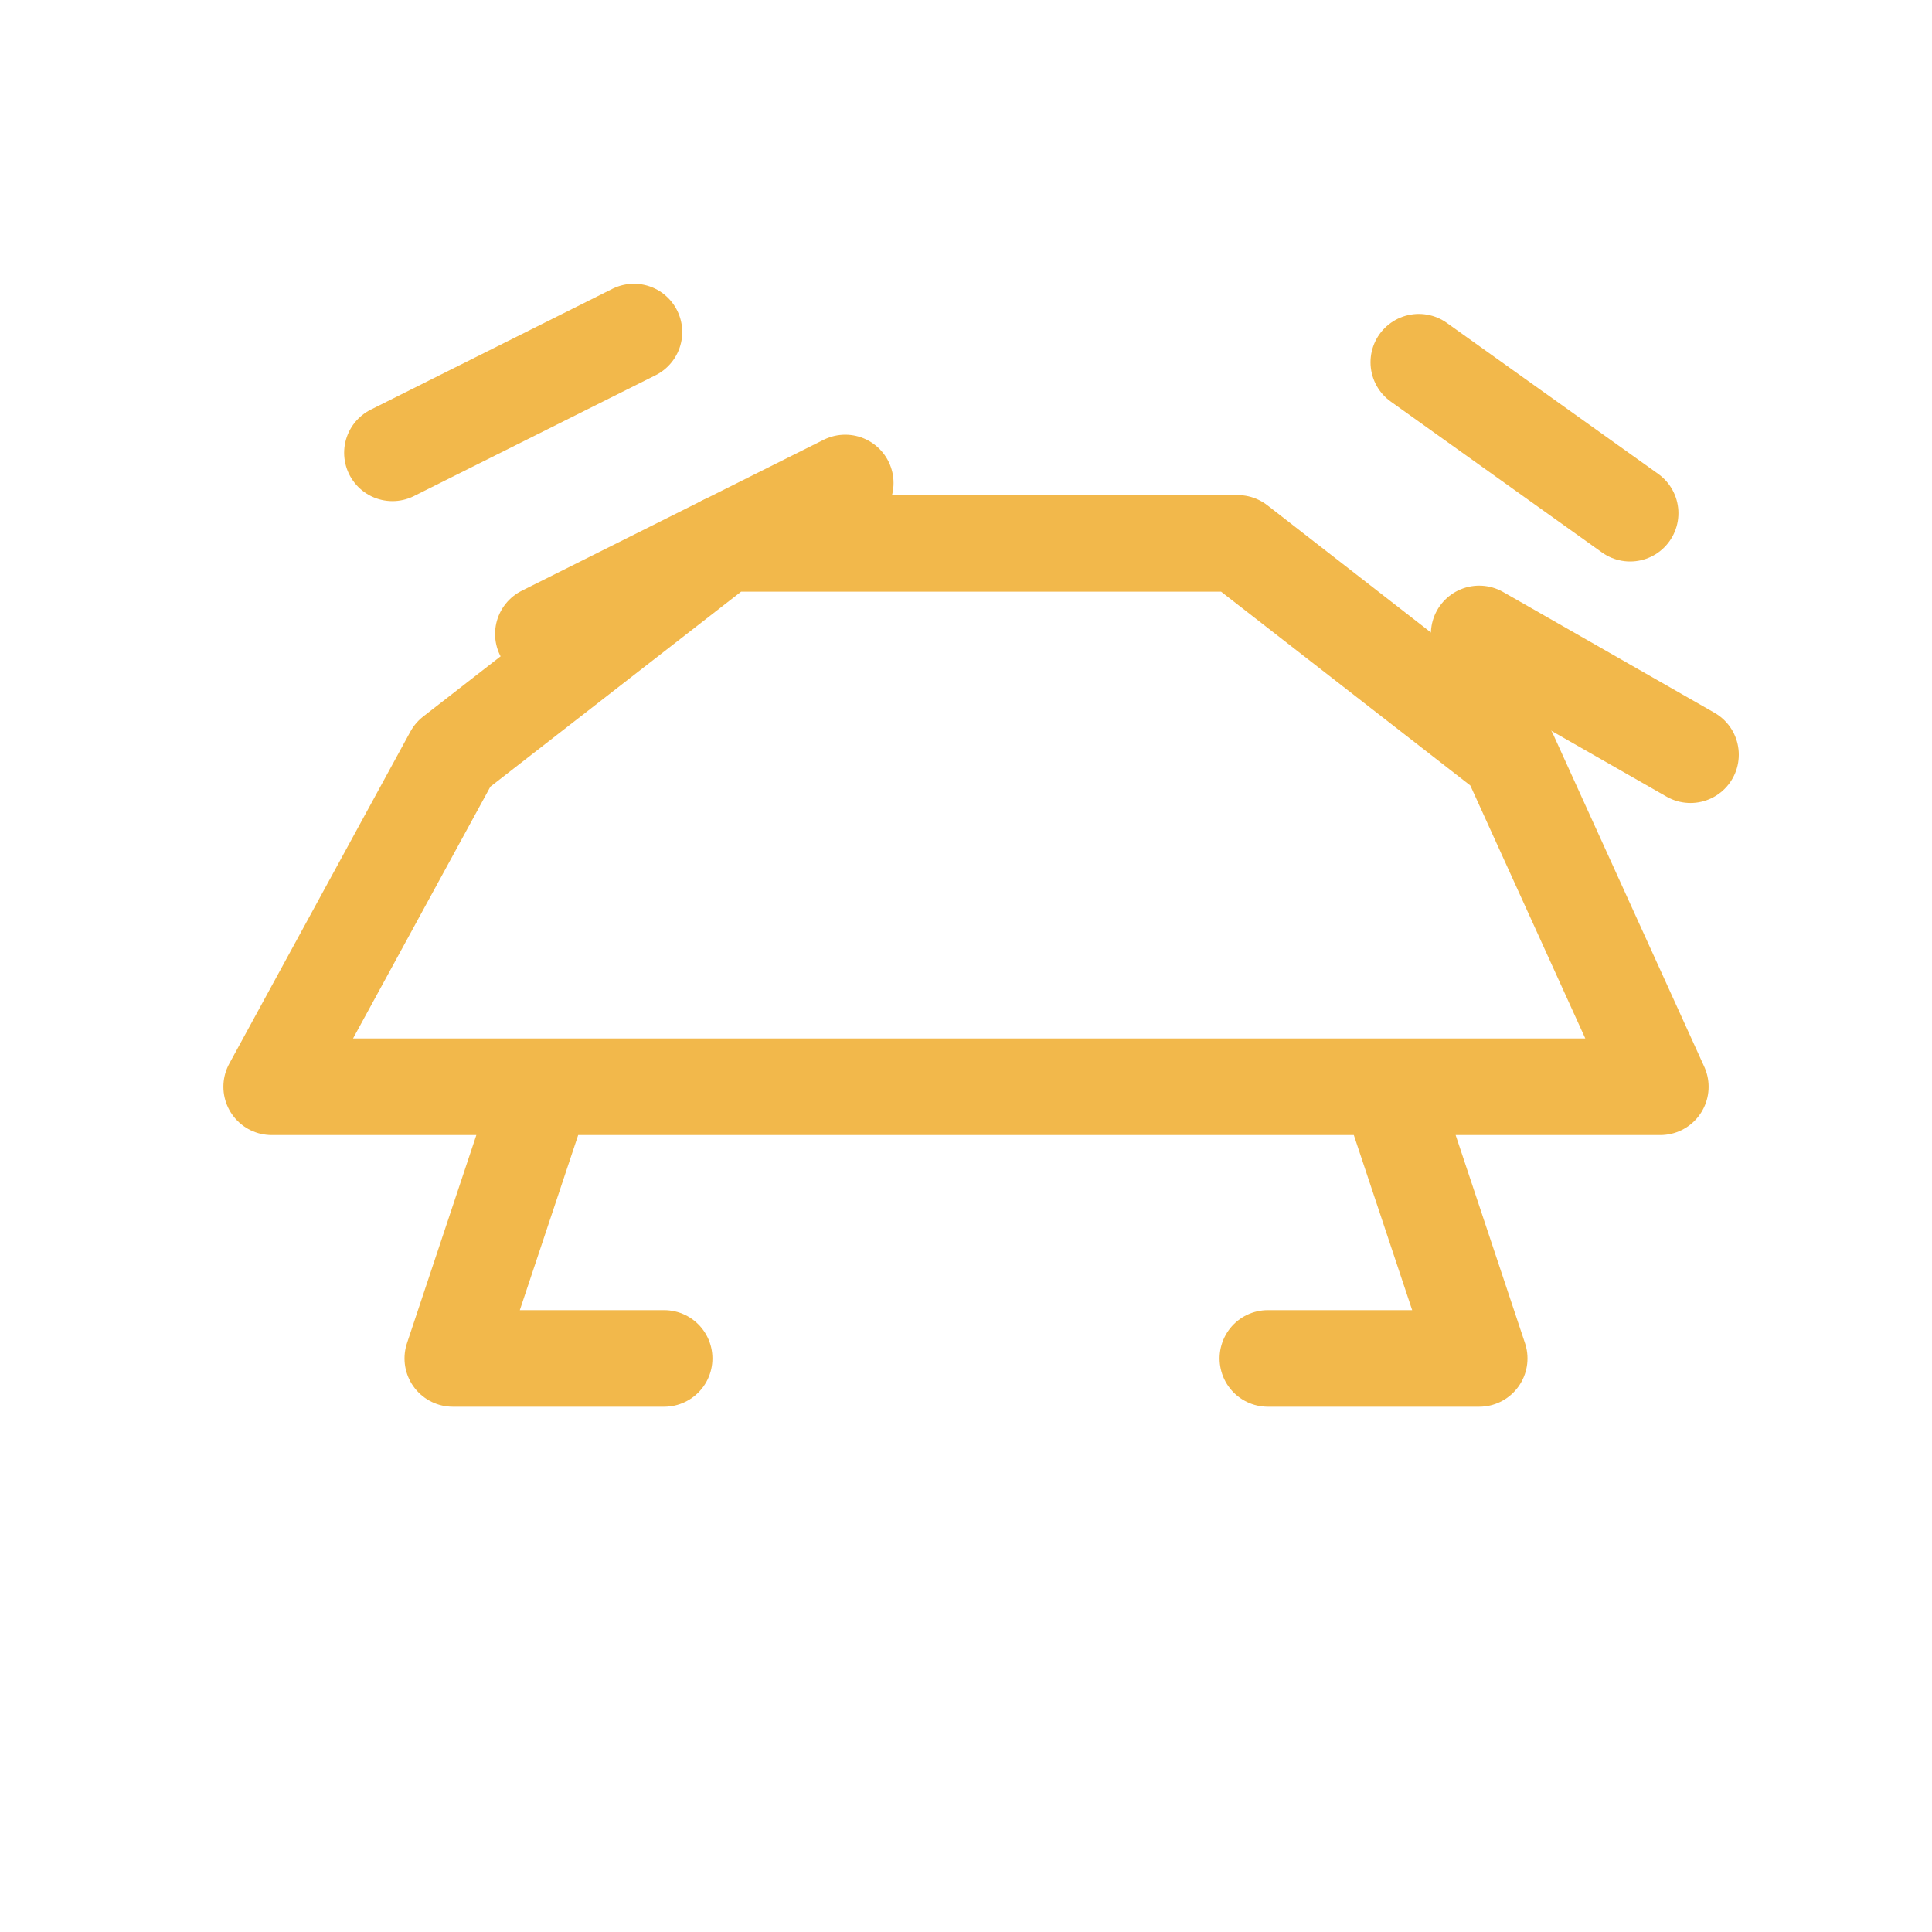
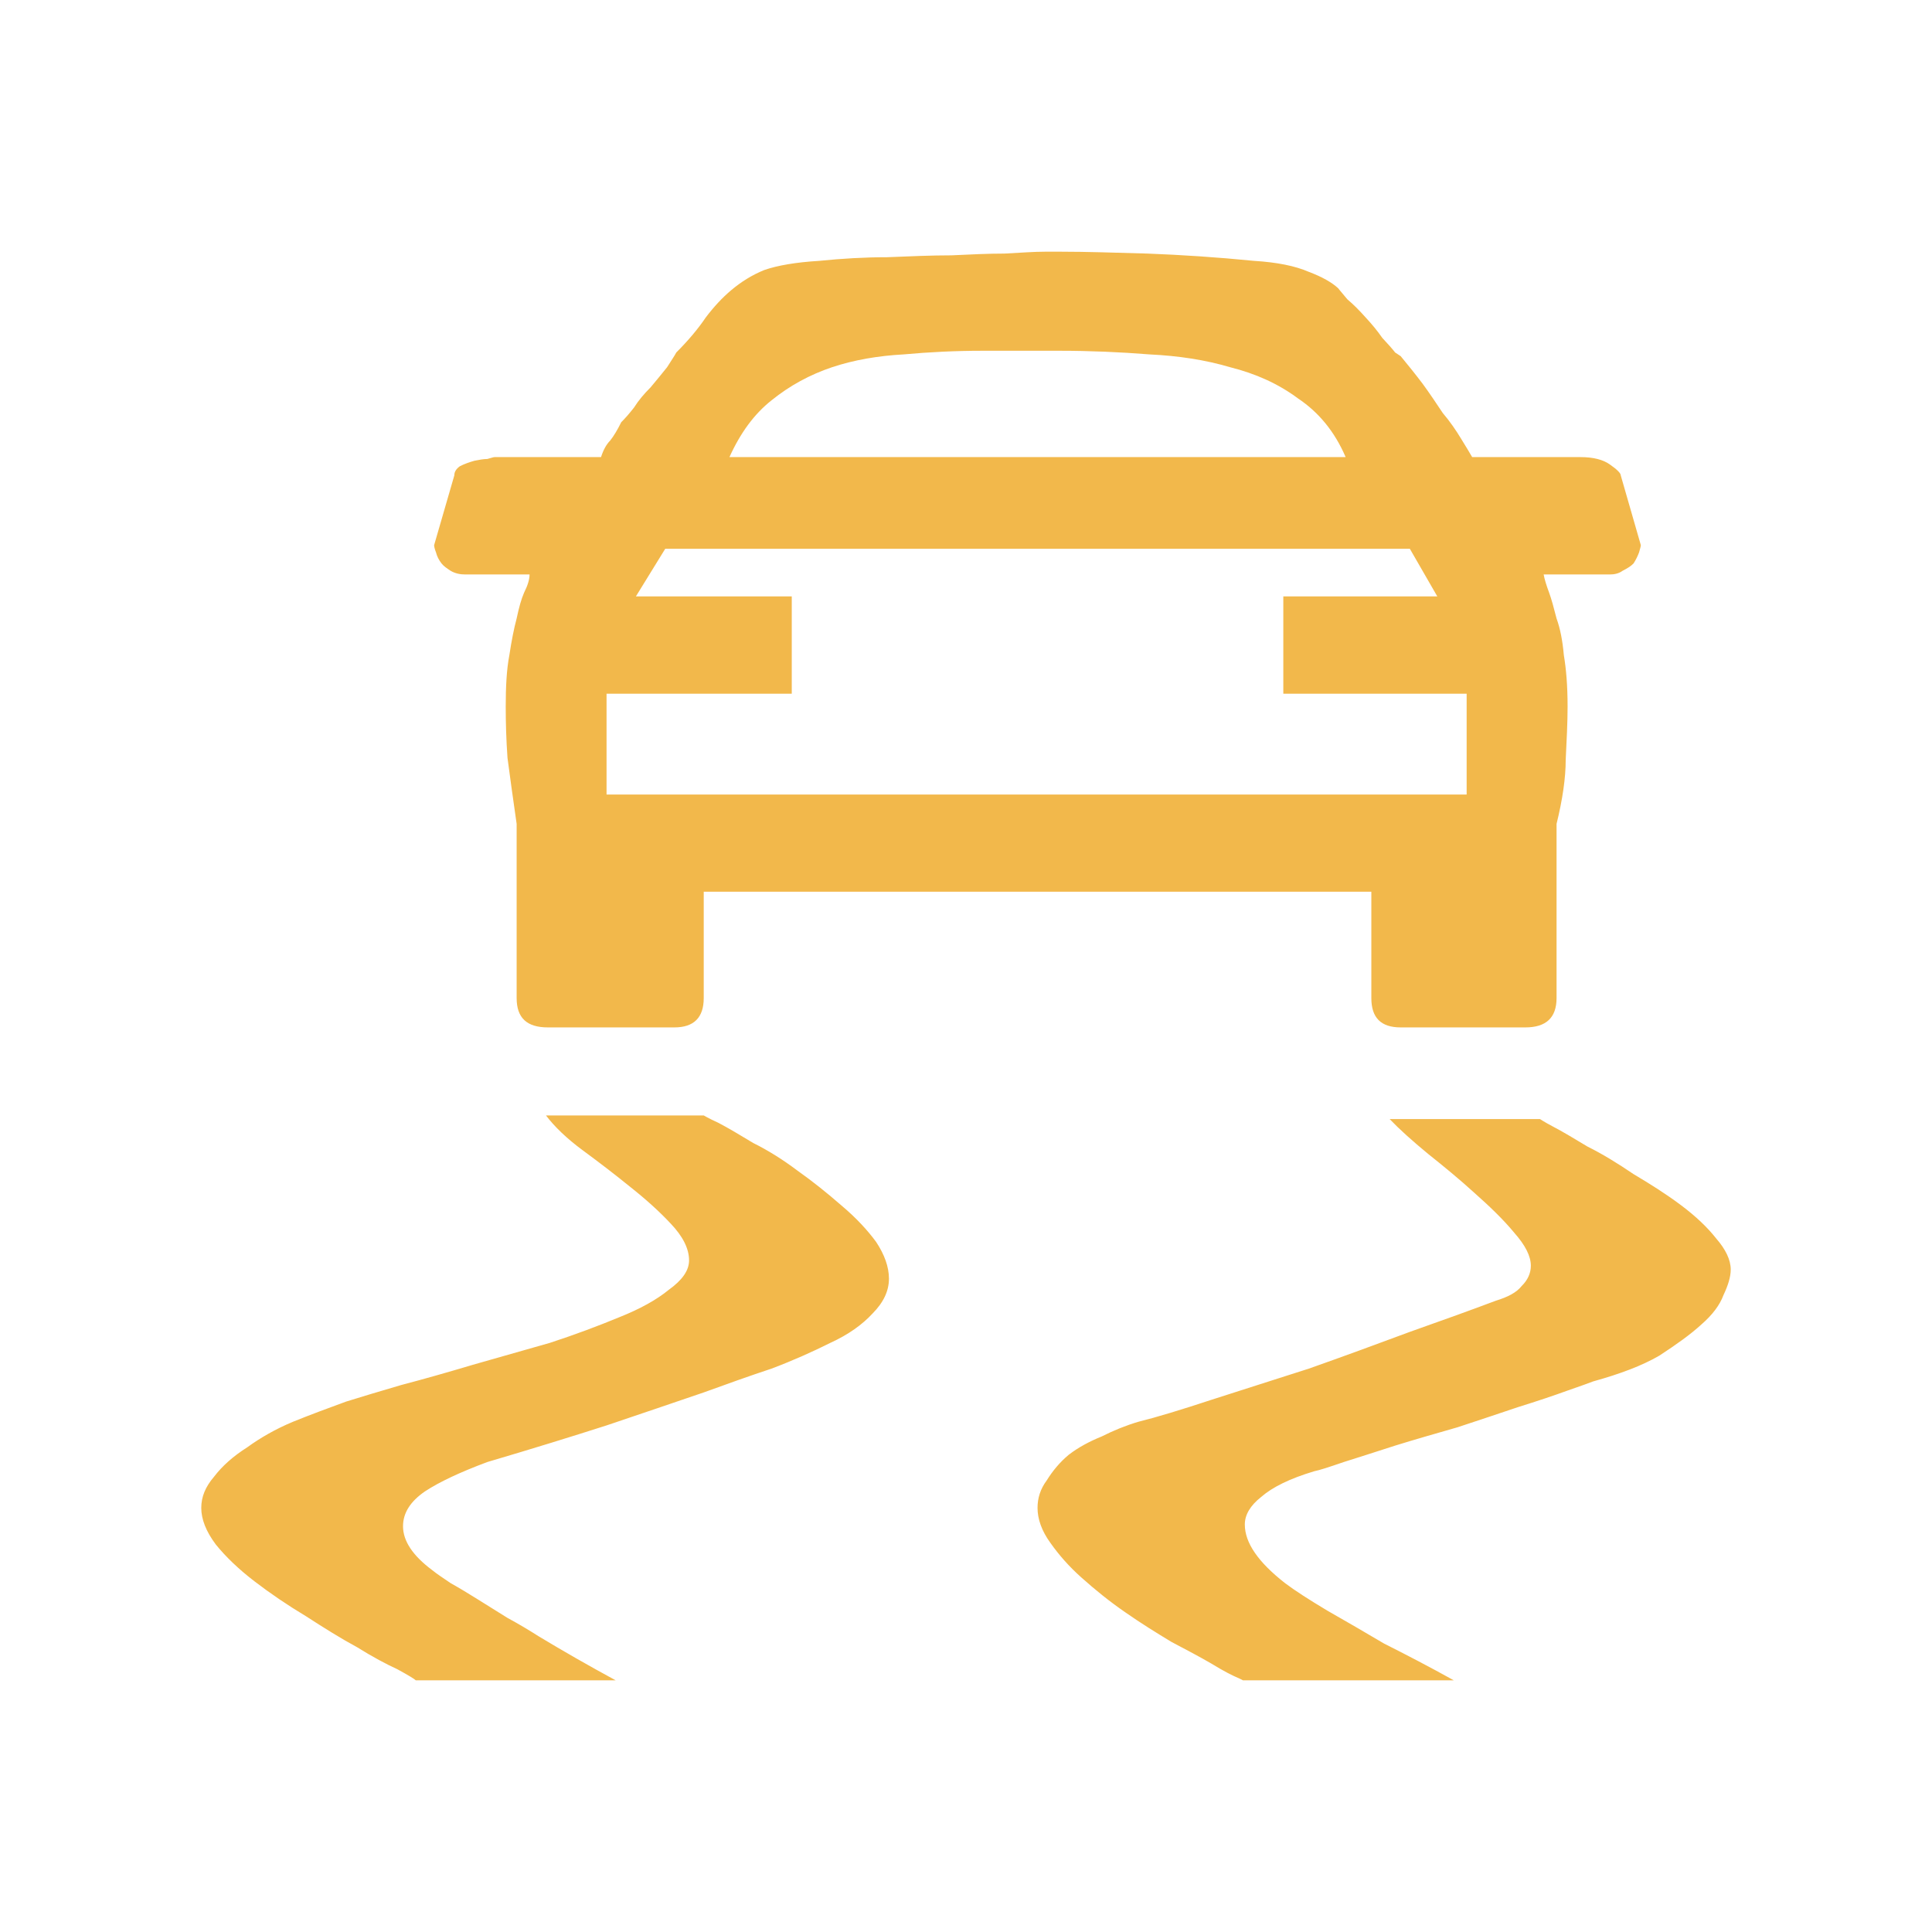
- <svg xmlns="http://www.w3.org/2000/svg" width="64" height="64" viewBox="0 0 64 64">
-   <g fill="none" stroke="#f2b84b" stroke-width="3.2" stroke-linecap="round" stroke-linejoin="round">
-     <path d="M9 36h46l-5-11-9-7H24l-9 7zM18 36l-3 9h7m24-9 3 9h-7" />
-     <path d="M13 15l8-4m-3 10 10-5M47 12l7 5m-5 4 7 4" />
+ <svg xmlns="http://www.w3.org/2000/svg" width="96" height="96" viewBox="0 0 96 96">
+   <g fill="#f2b84b" transform="translate(8.268585 77.11511) scale(5.832134)">
+     <path transform="translate(0 0)" d="M 2.266 0.156 C 2.305 0.188 2.359 0.223 2.422 0.266 C 2.492 0.305 2.57 0.352 2.656 0.406 C 2.738 0.457 2.82 0.508 2.906 0.562 C 3 0.613 3.086 0.664 3.172 0.719 C 3.379 0.844 3.598 0.969 3.828 1.094 L 2.125 1.094 C 2.113 1.082 2.062 1.051 1.969 1 C 1.875 0.957 1.758 0.895 1.625 0.812 C 1.488 0.738 1.344 0.648 1.188 0.547 C 1.031 0.453 0.883 0.352 0.75 0.25 C 0.613 0.145 0.504 0.039 0.422 -0.062 C 0.336 -0.176 0.297 -0.281 0.297 -0.375 C 0.297 -0.469 0.332 -0.555 0.406 -0.641 C 0.477 -0.734 0.57 -0.816 0.688 -0.891 C 0.801 -0.973 0.93 -1.047 1.078 -1.109 C 1.234 -1.172 1.383 -1.227 1.531 -1.281 C 1.656 -1.32 1.812 -1.367 2 -1.422 C 2.195 -1.473 2.398 -1.531 2.609 -1.594 C 2.828 -1.656 3.047 -1.719 3.266 -1.781 C 3.484 -1.852 3.68 -1.926 3.859 -2 C 4.035 -2.07 4.176 -2.148 4.281 -2.234 C 4.395 -2.316 4.453 -2.398 4.453 -2.484 C 4.453 -2.586 4.398 -2.691 4.297 -2.797 C 4.203 -2.898 4.086 -3.004 3.953 -3.109 C 3.828 -3.211 3.691 -3.316 3.547 -3.422 C 3.41 -3.523 3.305 -3.625 3.234 -3.719 L 4.578 -3.719 C 4.578 -3.719 4.617 -3.695 4.703 -3.656 C 4.785 -3.613 4.883 -3.555 5 -3.484 C 5.125 -3.422 5.25 -3.344 5.375 -3.25 C 5.508 -3.156 5.633 -3.055 5.75 -2.953 C 5.875 -2.848 5.973 -2.742 6.047 -2.641 C 6.117 -2.535 6.156 -2.43 6.156 -2.328 C 6.156 -2.223 6.109 -2.125 6.016 -2.031 C 5.93 -1.938 5.812 -1.852 5.656 -1.781 C 5.508 -1.707 5.344 -1.633 5.156 -1.562 C 4.969 -1.5 4.773 -1.43 4.578 -1.359 C 4.328 -1.273 4.051 -1.18 3.75 -1.078 C 3.457 -0.984 3.117 -0.879 2.734 -0.766 C 2.504 -0.68 2.328 -0.598 2.203 -0.516 C 2.078 -0.43 2.016 -0.332 2.016 -0.219 C 2.016 -0.094 2.098 0.031 2.266 0.156 Z M 9.531 0.266 C 9.613 0.328 9.734 0.406 9.891 0.5 C 10.055 0.594 10.219 0.688 10.375 0.781 C 10.562 0.875 10.758 0.977 10.969 1.094 L 9.172 1.094 C 9.172 1.094 9.16 1.086 9.141 1.078 C 9.086 1.055 9.008 1.016 8.906 0.953 C 8.812 0.898 8.695 0.836 8.562 0.766 C 8.438 0.691 8.305 0.609 8.172 0.516 C 8.035 0.422 7.91 0.32 7.797 0.219 C 7.691 0.125 7.602 0.023 7.531 -0.078 C 7.457 -0.18 7.422 -0.281 7.422 -0.375 C 7.422 -0.457 7.445 -0.535 7.5 -0.609 C 7.551 -0.691 7.613 -0.766 7.688 -0.828 C 7.77 -0.891 7.863 -0.941 7.969 -0.984 C 8.07 -1.035 8.176 -1.078 8.281 -1.109 C 8.438 -1.148 8.645 -1.211 8.906 -1.297 C 9.164 -1.379 9.441 -1.469 9.734 -1.562 C 10.023 -1.664 10.312 -1.77 10.594 -1.875 C 10.883 -1.977 11.129 -2.066 11.328 -2.141 C 11.43 -2.172 11.504 -2.211 11.547 -2.266 C 11.598 -2.316 11.625 -2.375 11.625 -2.438 C 11.625 -2.52 11.578 -2.613 11.484 -2.719 C 11.391 -2.832 11.273 -2.945 11.141 -3.062 C 11.016 -3.176 10.883 -3.285 10.75 -3.391 C 10.613 -3.504 10.504 -3.602 10.422 -3.688 L 11.703 -3.688 C 11.703 -3.688 11.738 -3.664 11.812 -3.625 C 11.895 -3.582 11.992 -3.523 12.109 -3.453 C 12.234 -3.391 12.363 -3.312 12.5 -3.219 C 12.645 -3.133 12.781 -3.047 12.906 -2.953 C 13.031 -2.859 13.129 -2.766 13.203 -2.672 C 13.285 -2.578 13.328 -2.488 13.328 -2.406 C 13.328 -2.344 13.305 -2.27 13.266 -2.188 C 13.234 -2.102 13.172 -2.02 13.078 -1.938 C 12.984 -1.852 12.863 -1.766 12.719 -1.672 C 12.57 -1.586 12.383 -1.516 12.156 -1.453 C 12.125 -1.441 12.051 -1.414 11.938 -1.375 C 11.82 -1.332 11.68 -1.285 11.516 -1.234 C 11.359 -1.18 11.188 -1.125 11 -1.062 C 10.812 -1.008 10.633 -0.957 10.469 -0.906 C 10.301 -0.852 10.156 -0.805 10.031 -0.766 C 9.906 -0.723 9.82 -0.695 9.781 -0.688 C 9.57 -0.625 9.422 -0.551 9.328 -0.469 C 9.234 -0.395 9.188 -0.316 9.188 -0.234 C 9.188 -0.078 9.301 0.086 9.531 0.266 Z M 4.578 -5.625 L 4.578 -4.719 C 4.578 -4.551 4.492 -4.469 4.328 -4.469 L 3.25 -4.469 C 3.07 -4.469 2.984 -4.551 2.984 -4.719 L 2.984 -6.203 C 2.953 -6.422 2.926 -6.609 2.906 -6.766 C 2.895 -6.922 2.891 -7.066 2.891 -7.203 C 2.891 -7.367 2.898 -7.516 2.922 -7.641 C 2.941 -7.766 2.961 -7.867 2.984 -7.953 C 3.004 -8.047 3.023 -8.117 3.047 -8.172 C 3.078 -8.234 3.094 -8.285 3.094 -8.328 L 2.547 -8.328 C 2.504 -8.328 2.461 -8.336 2.422 -8.359 C 2.391 -8.379 2.363 -8.398 2.344 -8.422 C 2.32 -8.453 2.305 -8.484 2.297 -8.516 C 2.285 -8.547 2.281 -8.566 2.281 -8.578 L 2.453 -9.172 C 2.453 -9.203 2.469 -9.227 2.5 -9.25 C 2.539 -9.27 2.582 -9.285 2.625 -9.297 C 2.664 -9.305 2.703 -9.312 2.734 -9.312 C 2.766 -9.32 2.785 -9.328 2.797 -9.328 L 3.703 -9.328 C 3.723 -9.391 3.75 -9.438 3.781 -9.469 C 3.812 -9.508 3.844 -9.562 3.875 -9.625 C 3.906 -9.656 3.941 -9.695 3.984 -9.75 C 4.023 -9.812 4.07 -9.867 4.125 -9.922 C 4.176 -9.984 4.223 -10.039 4.266 -10.094 C 4.305 -10.156 4.332 -10.195 4.344 -10.219 C 4.445 -10.32 4.531 -10.422 4.594 -10.516 C 4.664 -10.609 4.738 -10.688 4.812 -10.75 C 4.895 -10.82 4.988 -10.879 5.094 -10.922 C 5.207 -10.961 5.363 -10.988 5.562 -11 C 5.758 -11.02 5.953 -11.031 6.141 -11.031 C 6.336 -11.039 6.52 -11.047 6.688 -11.047 C 6.852 -11.055 7.004 -11.062 7.141 -11.062 C 7.285 -11.07 7.398 -11.078 7.484 -11.078 L 7.625 -11.078 C 7.832 -11.078 8.078 -11.07 8.359 -11.062 C 8.648 -11.051 8.953 -11.031 9.266 -11 C 9.461 -10.988 9.617 -10.957 9.734 -10.906 C 9.848 -10.863 9.93 -10.816 9.984 -10.766 C 9.992 -10.754 10.02 -10.723 10.062 -10.672 C 10.113 -10.629 10.164 -10.578 10.219 -10.516 C 10.27 -10.461 10.316 -10.406 10.359 -10.344 C 10.41 -10.289 10.445 -10.25 10.469 -10.219 L 10.516 -10.188 C 10.578 -10.113 10.641 -10.035 10.703 -9.953 C 10.766 -9.867 10.82 -9.785 10.875 -9.703 C 10.938 -9.629 10.988 -9.555 11.031 -9.484 C 11.07 -9.422 11.102 -9.367 11.125 -9.328 L 12.047 -9.328 C 12.16 -9.328 12.242 -9.305 12.297 -9.266 C 12.359 -9.223 12.391 -9.191 12.391 -9.172 L 12.562 -8.578 C 12.562 -8.566 12.555 -8.547 12.547 -8.516 C 12.535 -8.484 12.52 -8.453 12.5 -8.422 C 12.477 -8.398 12.445 -8.379 12.406 -8.359 C 12.375 -8.336 12.336 -8.328 12.297 -8.328 L 11.734 -8.328 C 11.742 -8.285 11.758 -8.234 11.781 -8.172 C 11.801 -8.117 11.82 -8.047 11.844 -7.953 C 11.875 -7.867 11.895 -7.766 11.906 -7.641 C 11.926 -7.523 11.938 -7.379 11.938 -7.203 C 11.938 -7.066 11.93 -6.914 11.922 -6.75 C 11.922 -6.594 11.895 -6.41 11.844 -6.203 L 11.844 -4.719 C 11.844 -4.551 11.754 -4.469 11.578 -4.469 L 10.516 -4.469 C 10.348 -4.469 10.266 -4.551 10.266 -4.719 L 10.266 -5.625 Z M 10.047 -9.328 C 9.953 -9.547 9.816 -9.711 9.641 -9.828 C 9.473 -9.953 9.281 -10.039 9.062 -10.094 C 8.852 -10.156 8.625 -10.191 8.375 -10.203 C 8.125 -10.223 7.867 -10.234 7.609 -10.234 L 6.953 -10.234 C 6.723 -10.234 6.5 -10.223 6.281 -10.203 C 6.062 -10.191 5.859 -10.156 5.672 -10.094 C 5.484 -10.031 5.312 -9.938 5.156 -9.812 C 5.008 -9.695 4.891 -9.535 4.797 -9.328 Z M 3.75 -6.453 L 11.078 -6.453 L 11.078 -7.312 L 9.516 -7.312 L 9.516 -8.141 L 10.828 -8.141 L 10.594 -8.547 L 4.25 -8.547 L 4 -8.141 L 5.328 -8.141 L 5.328 -7.312 L 3.75 -7.312 Z M 3.75 -6.453 " />
  </g>
</svg>
